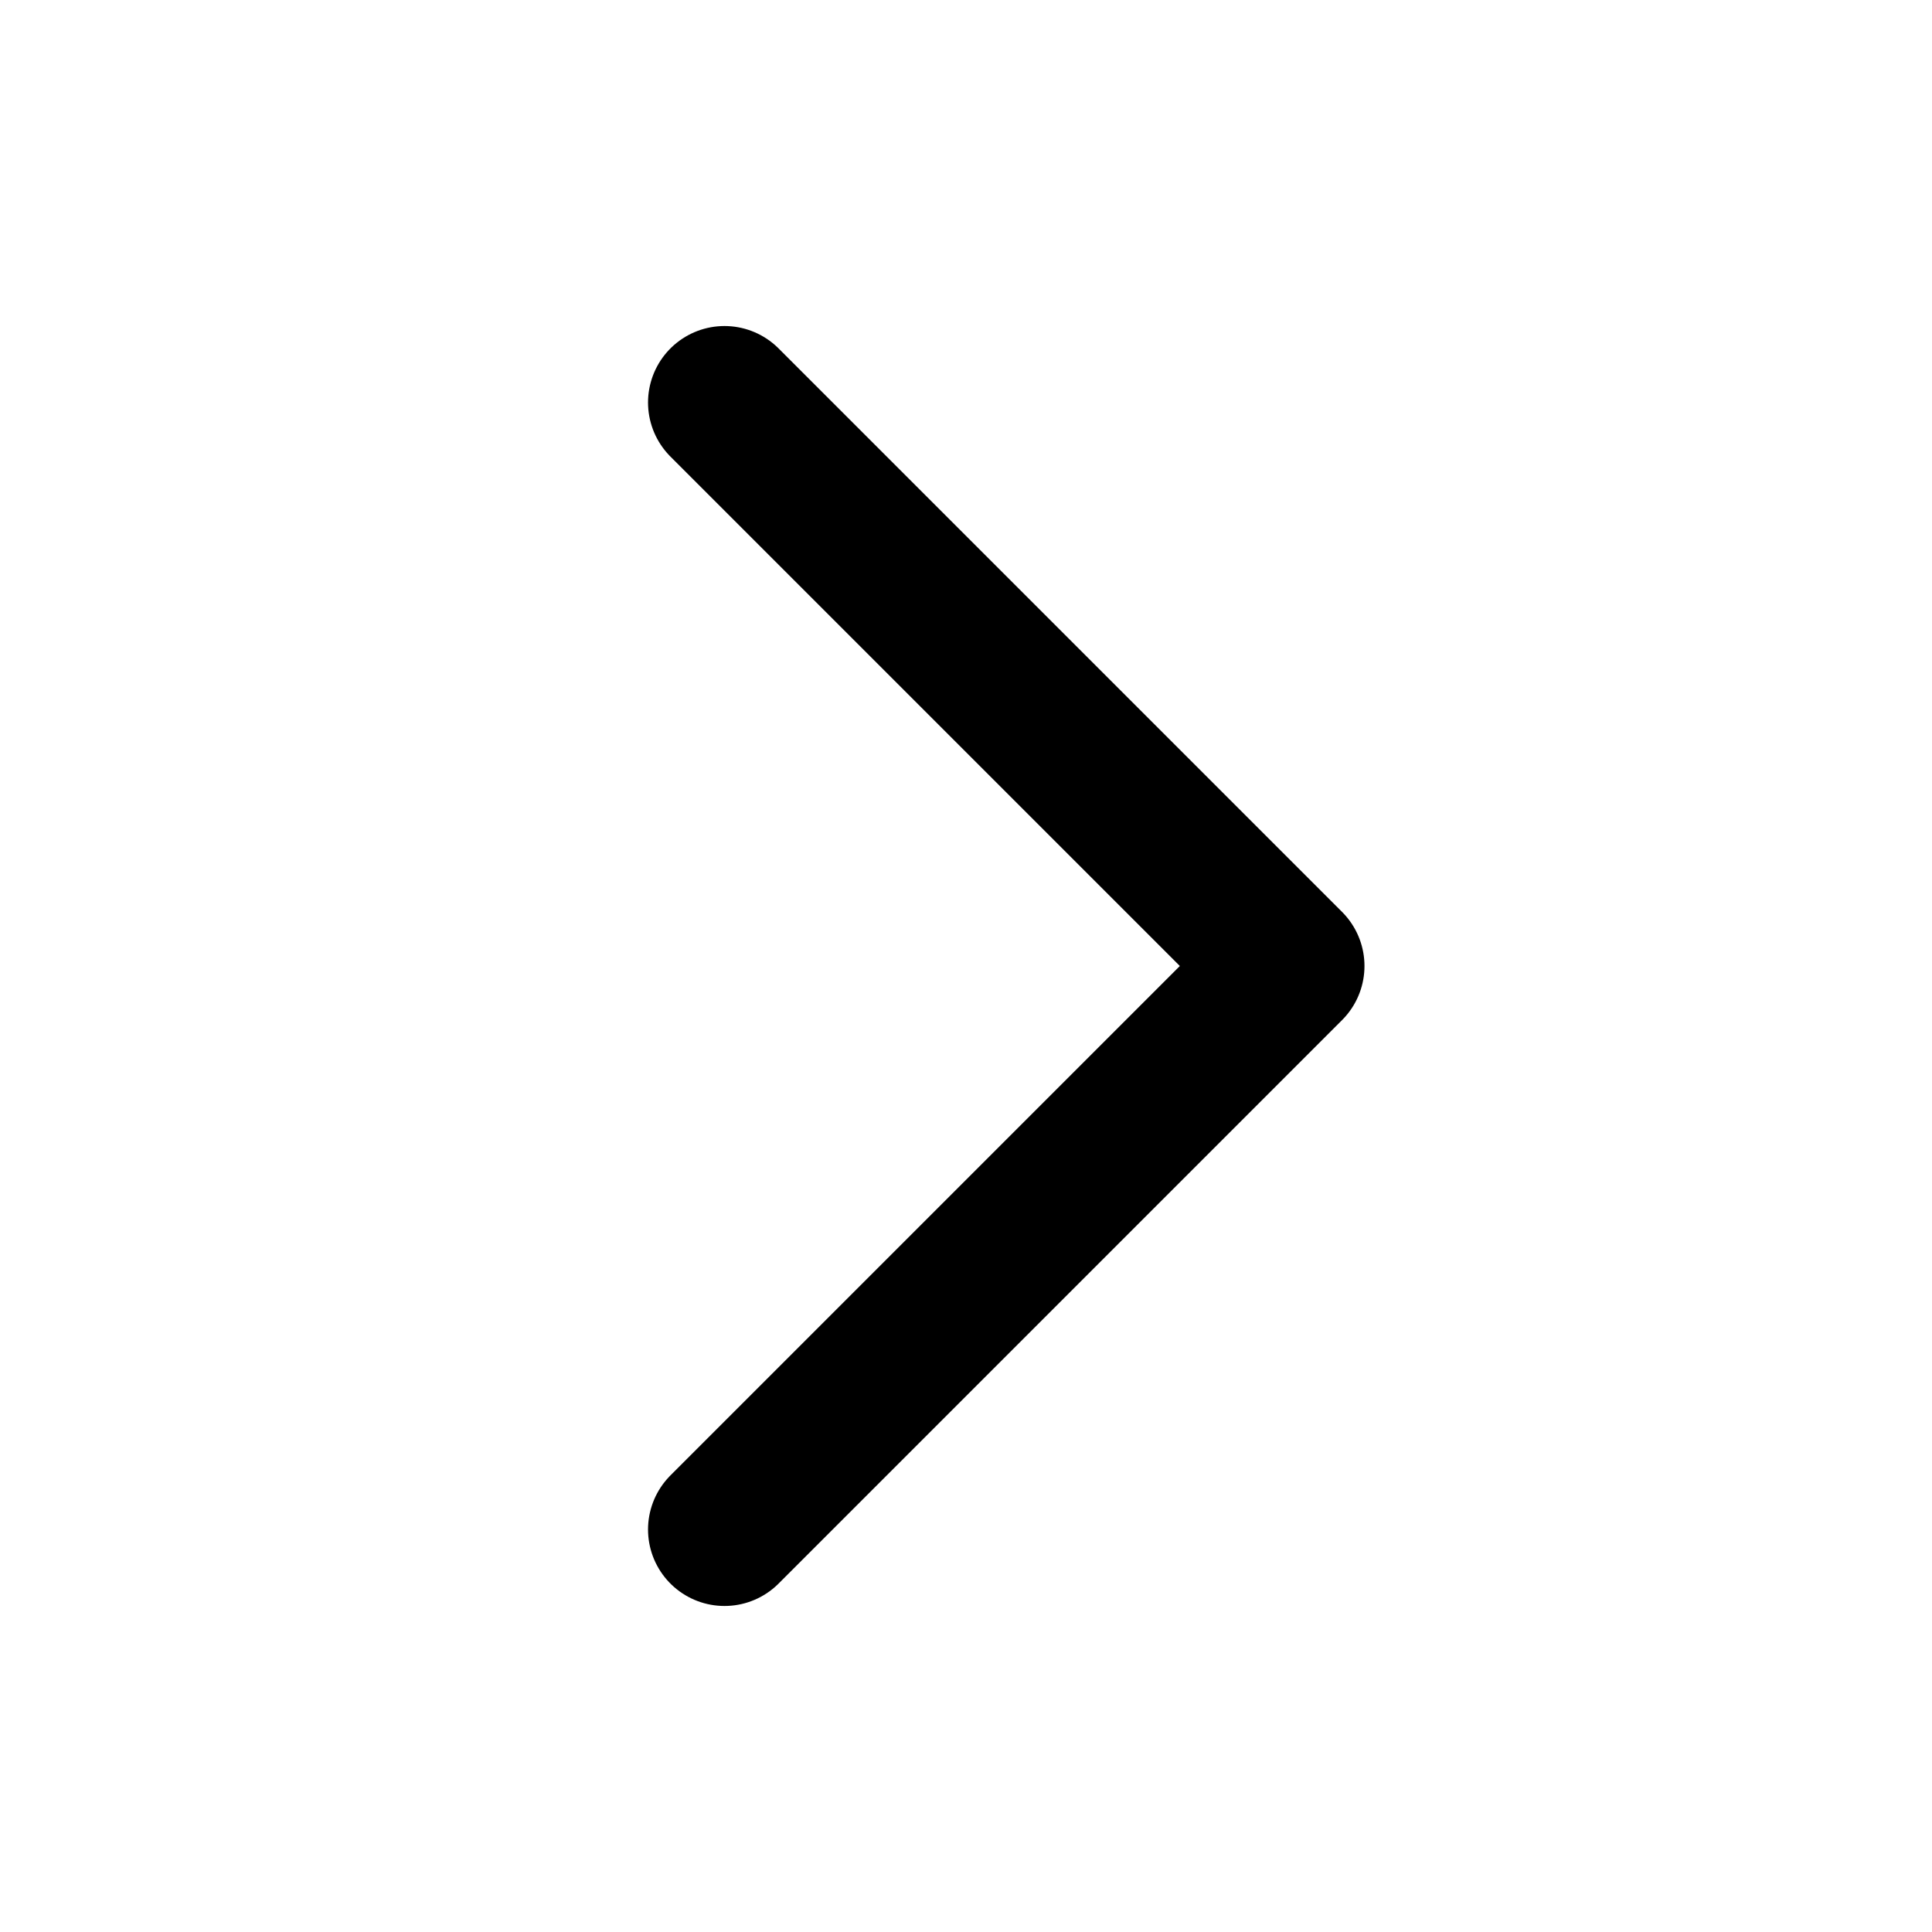
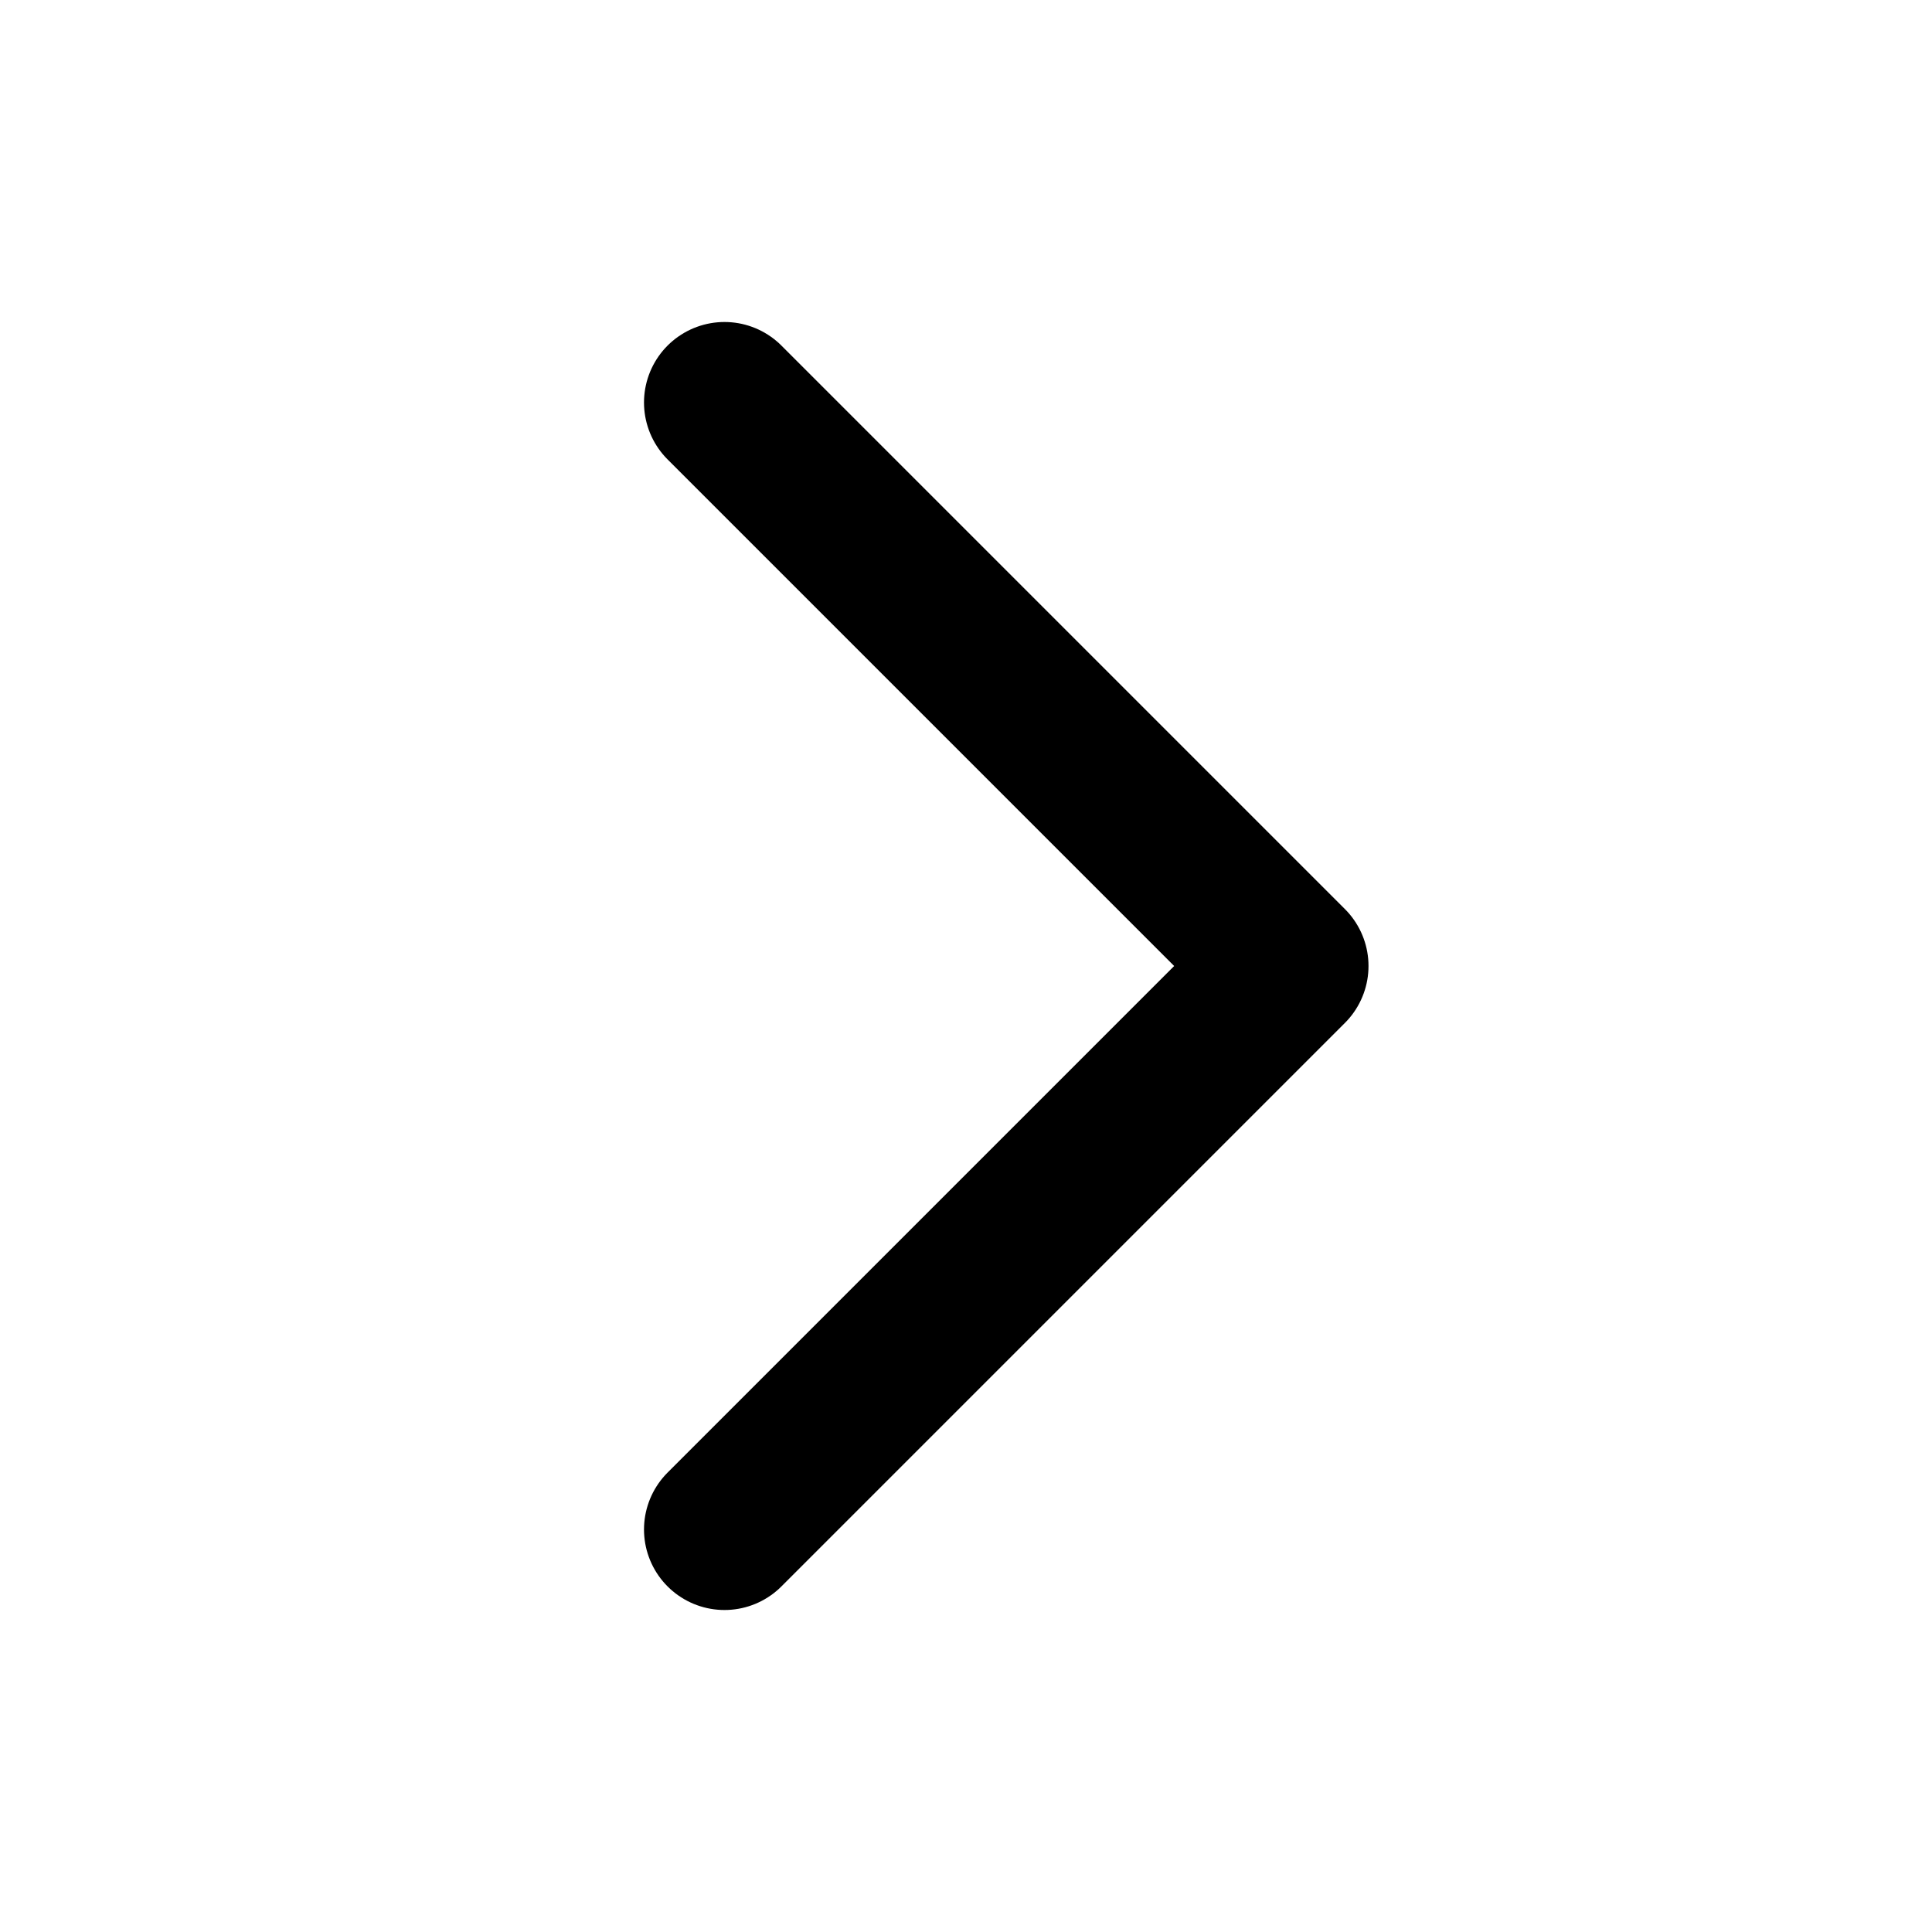
- <svg xmlns="http://www.w3.org/2000/svg" viewBox="0 0 24 24" fill="none" stroke="currentColor" stroke-width="1.9" stroke-linecap="round" stroke-linejoin="round">
+ <svg xmlns="http://www.w3.org/2000/svg" viewBox="0 0 24 24" fill="none" stroke="currentColor" stroke-width="2" stroke-linecap="round" stroke-linejoin="round">
  <polyline points="9 5 16 12 9 19" />
</svg>
